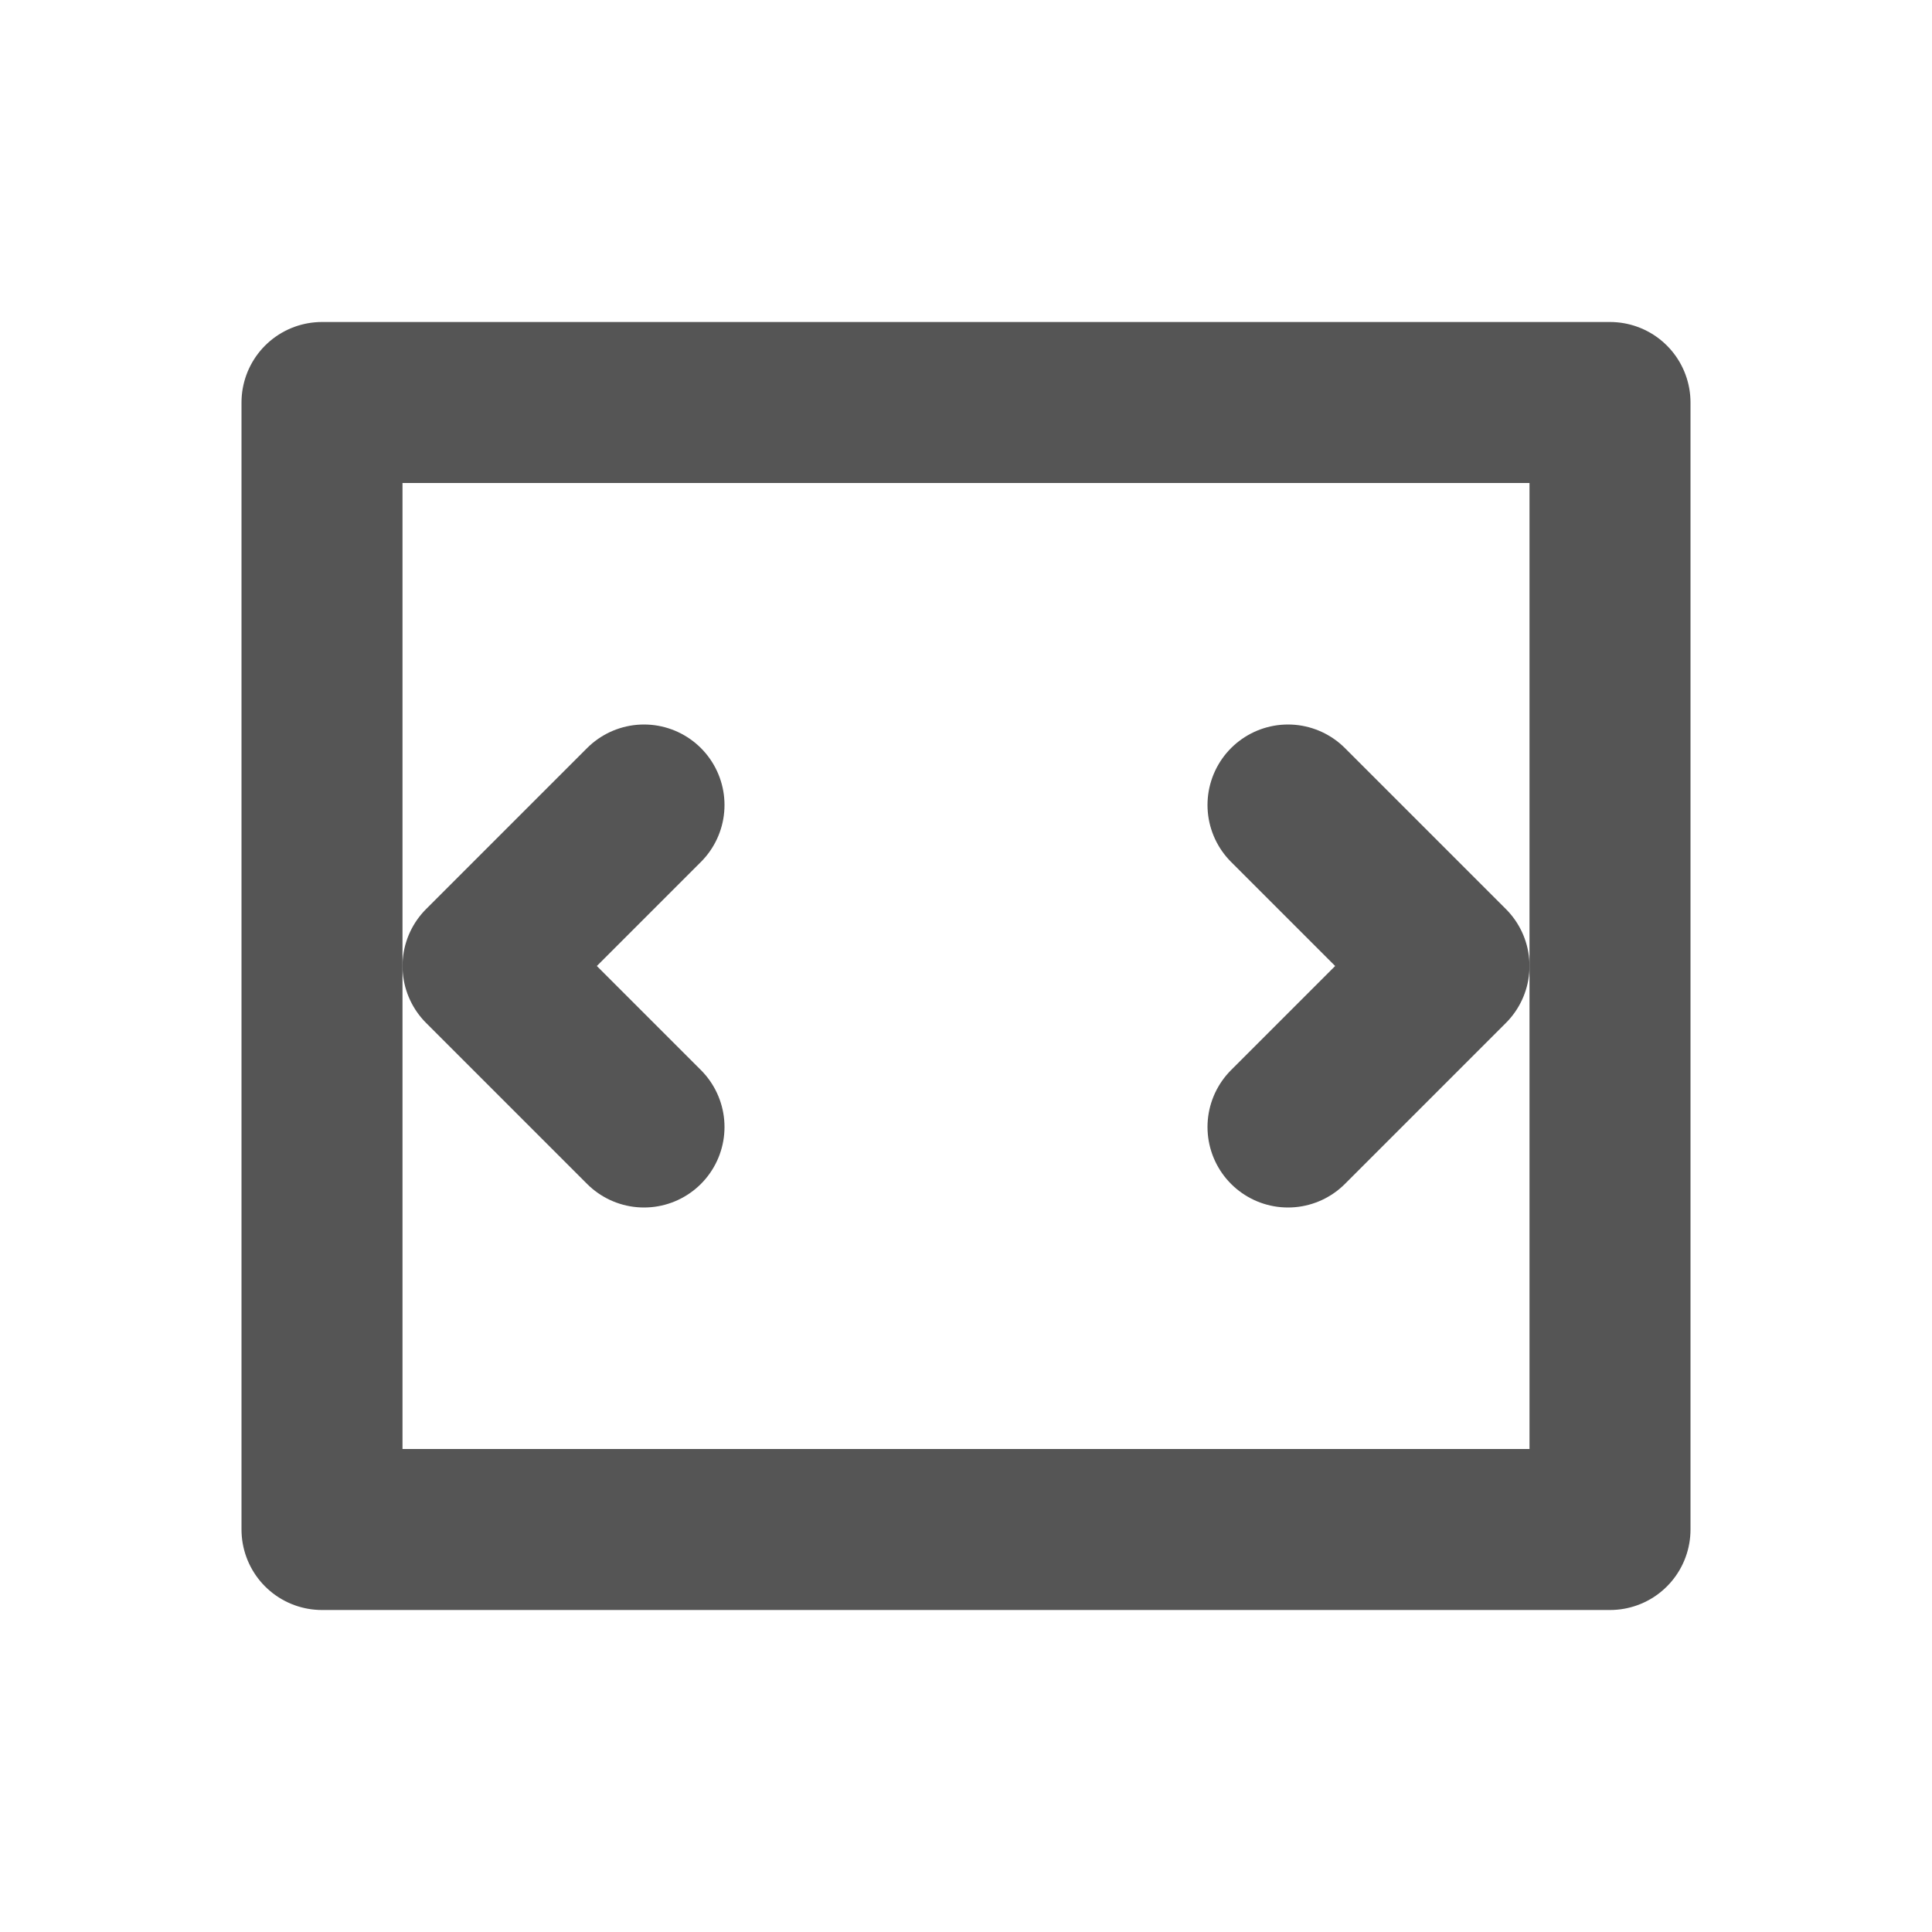
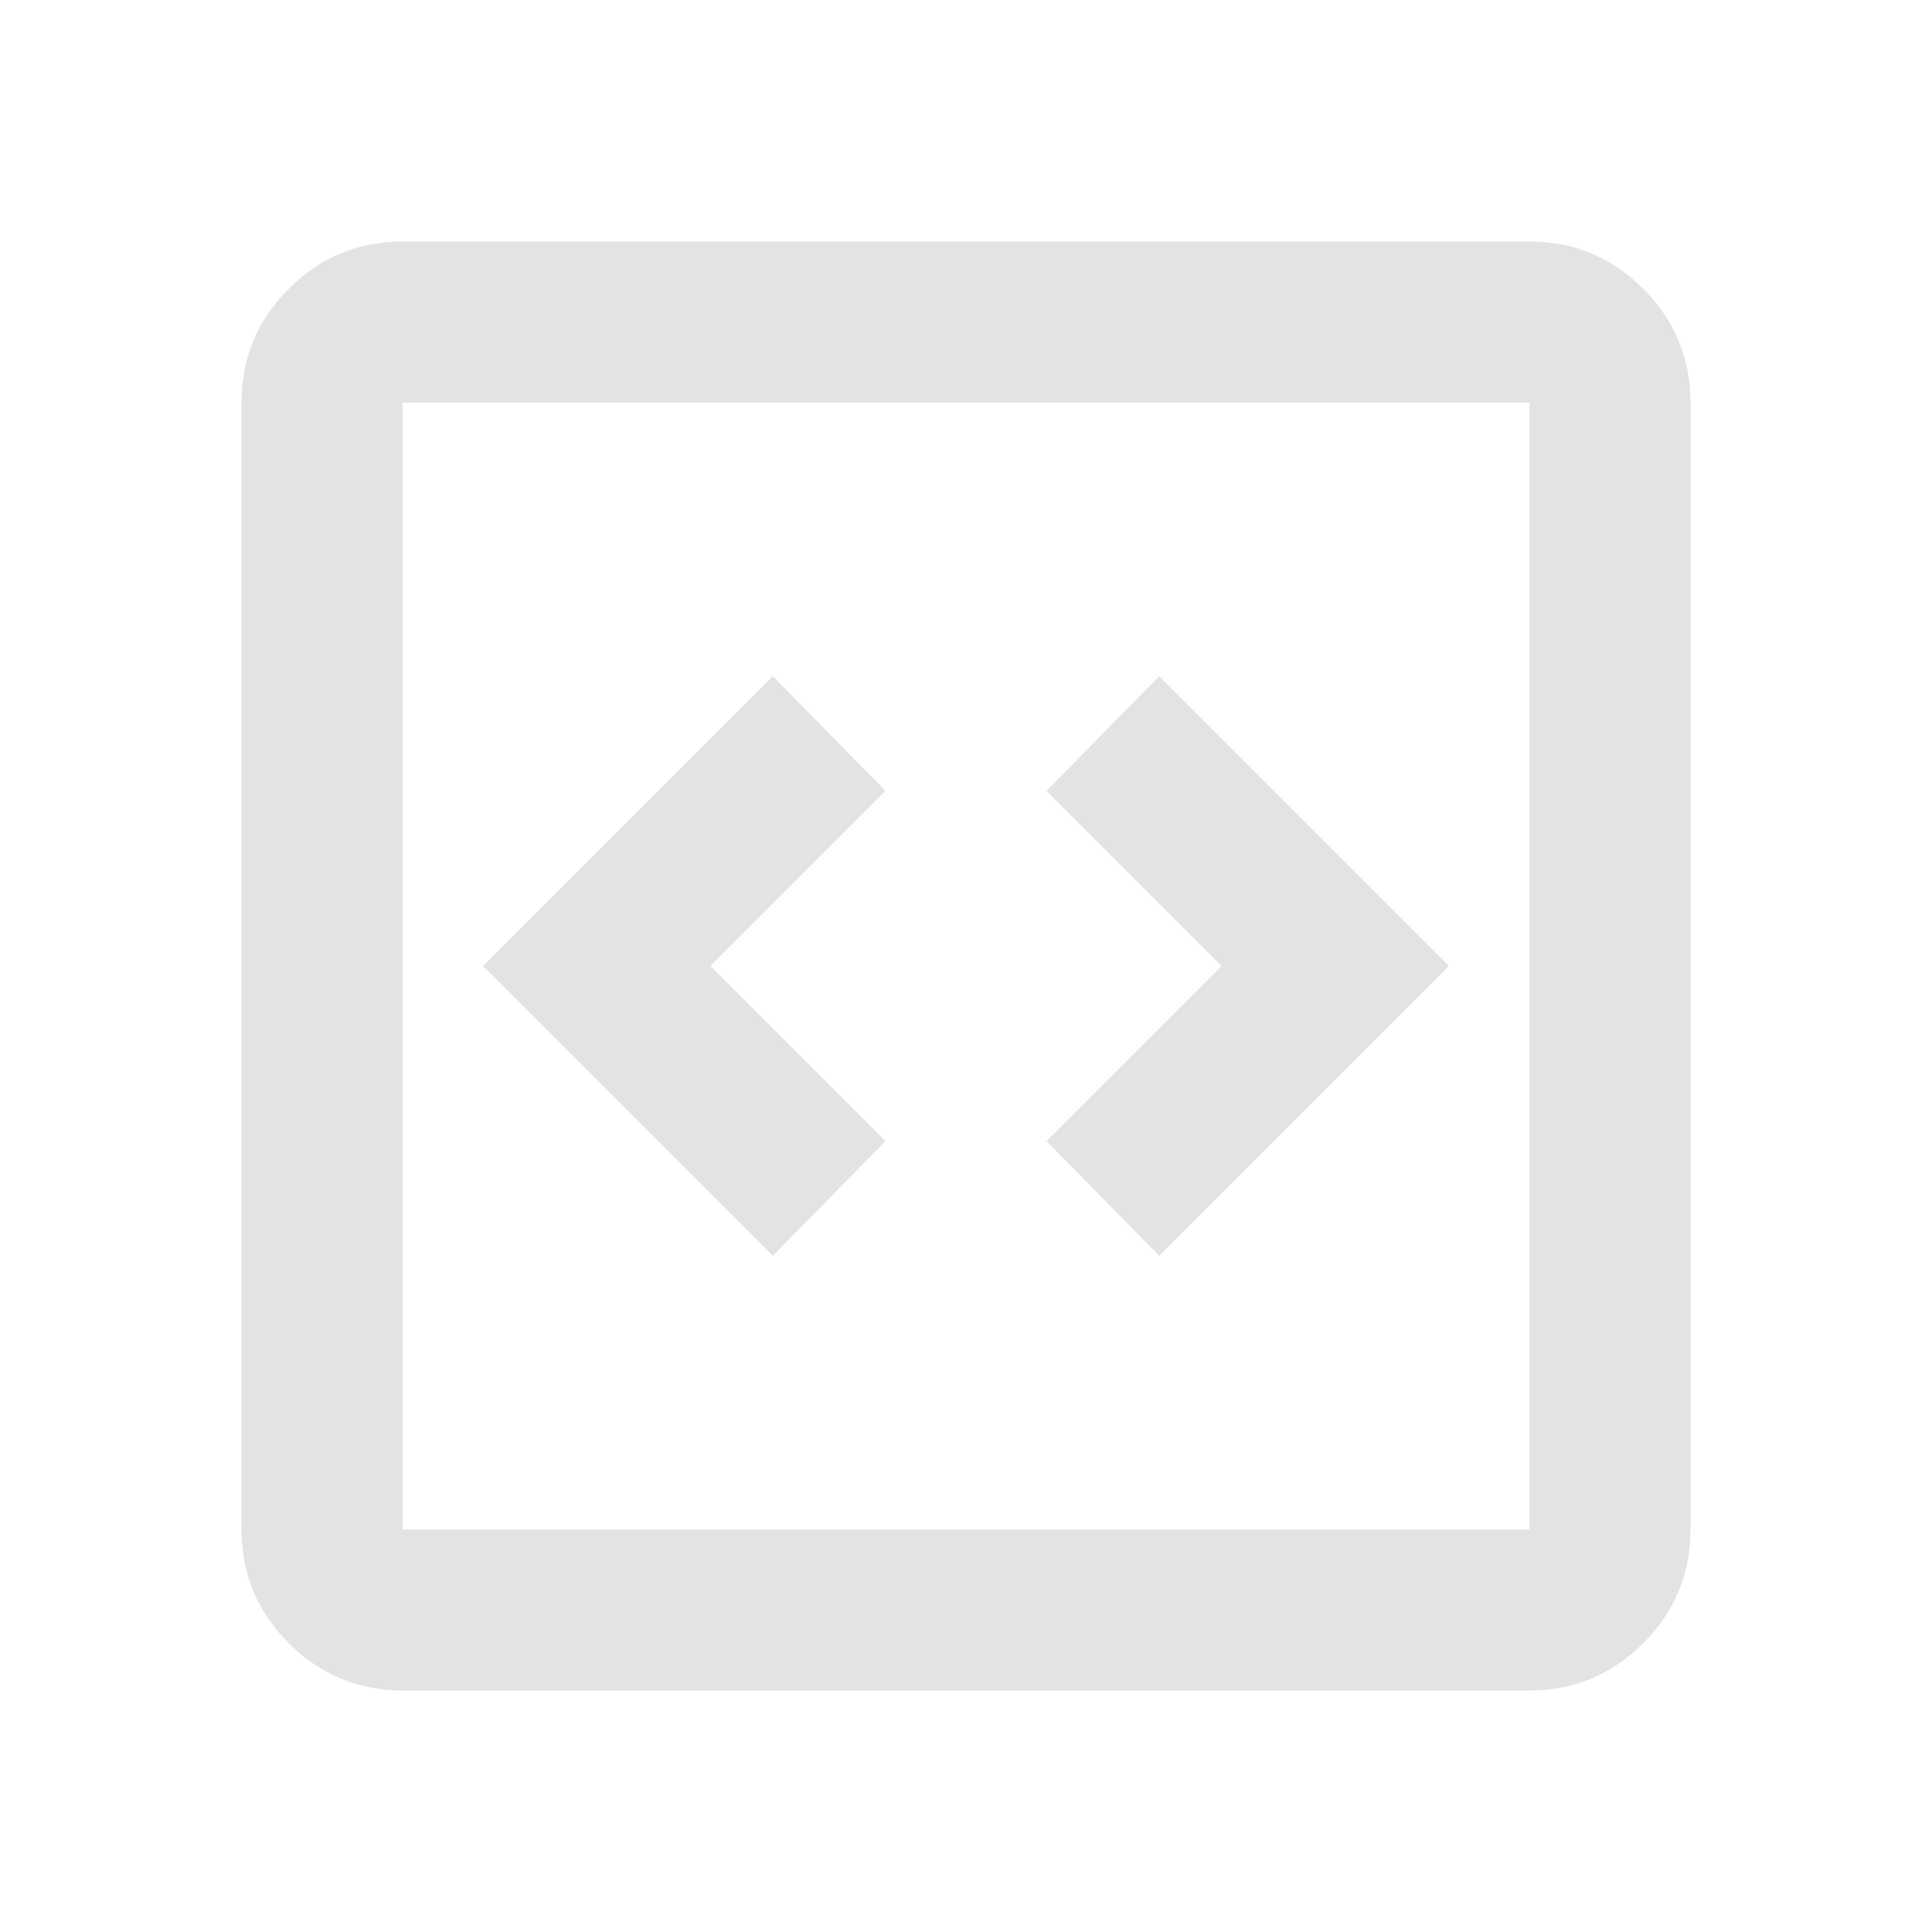
- <svg xmlns="http://www.w3.org/2000/svg" viewBox="0 0 24 24" fill="none" stroke="#555555" stroke-width="2" stroke-linecap="round" stroke-linejoin="round">
-   <path d="M4 5h16v14H4z" />
-   <path d="m8 10-2 2 2 2" />
-   <path d="m16 10 2 2-2 2" />
+ <svg xmlns="http://www.w3.org/2000/svg" height="24px" viewBox="0 -960 960 960" width="24px" fill="#e3e3e3">
+   <path d="m384-336 56-57-87-87 87-87-56-57-144 144 144 144Zm192 0 144-144-144-144-56 57 87 87-87 87 56 57ZM200-120q-33 0-56.5-23.5T120-200v-560q0-33 23.5-56.5T200-840h560q33 0 56.5 23.5T840-760v560q0 33-23.5 56.5T760-120H200Zm0-80h560v-560H200v560Zm0-560v560-560Z" />
</svg>
